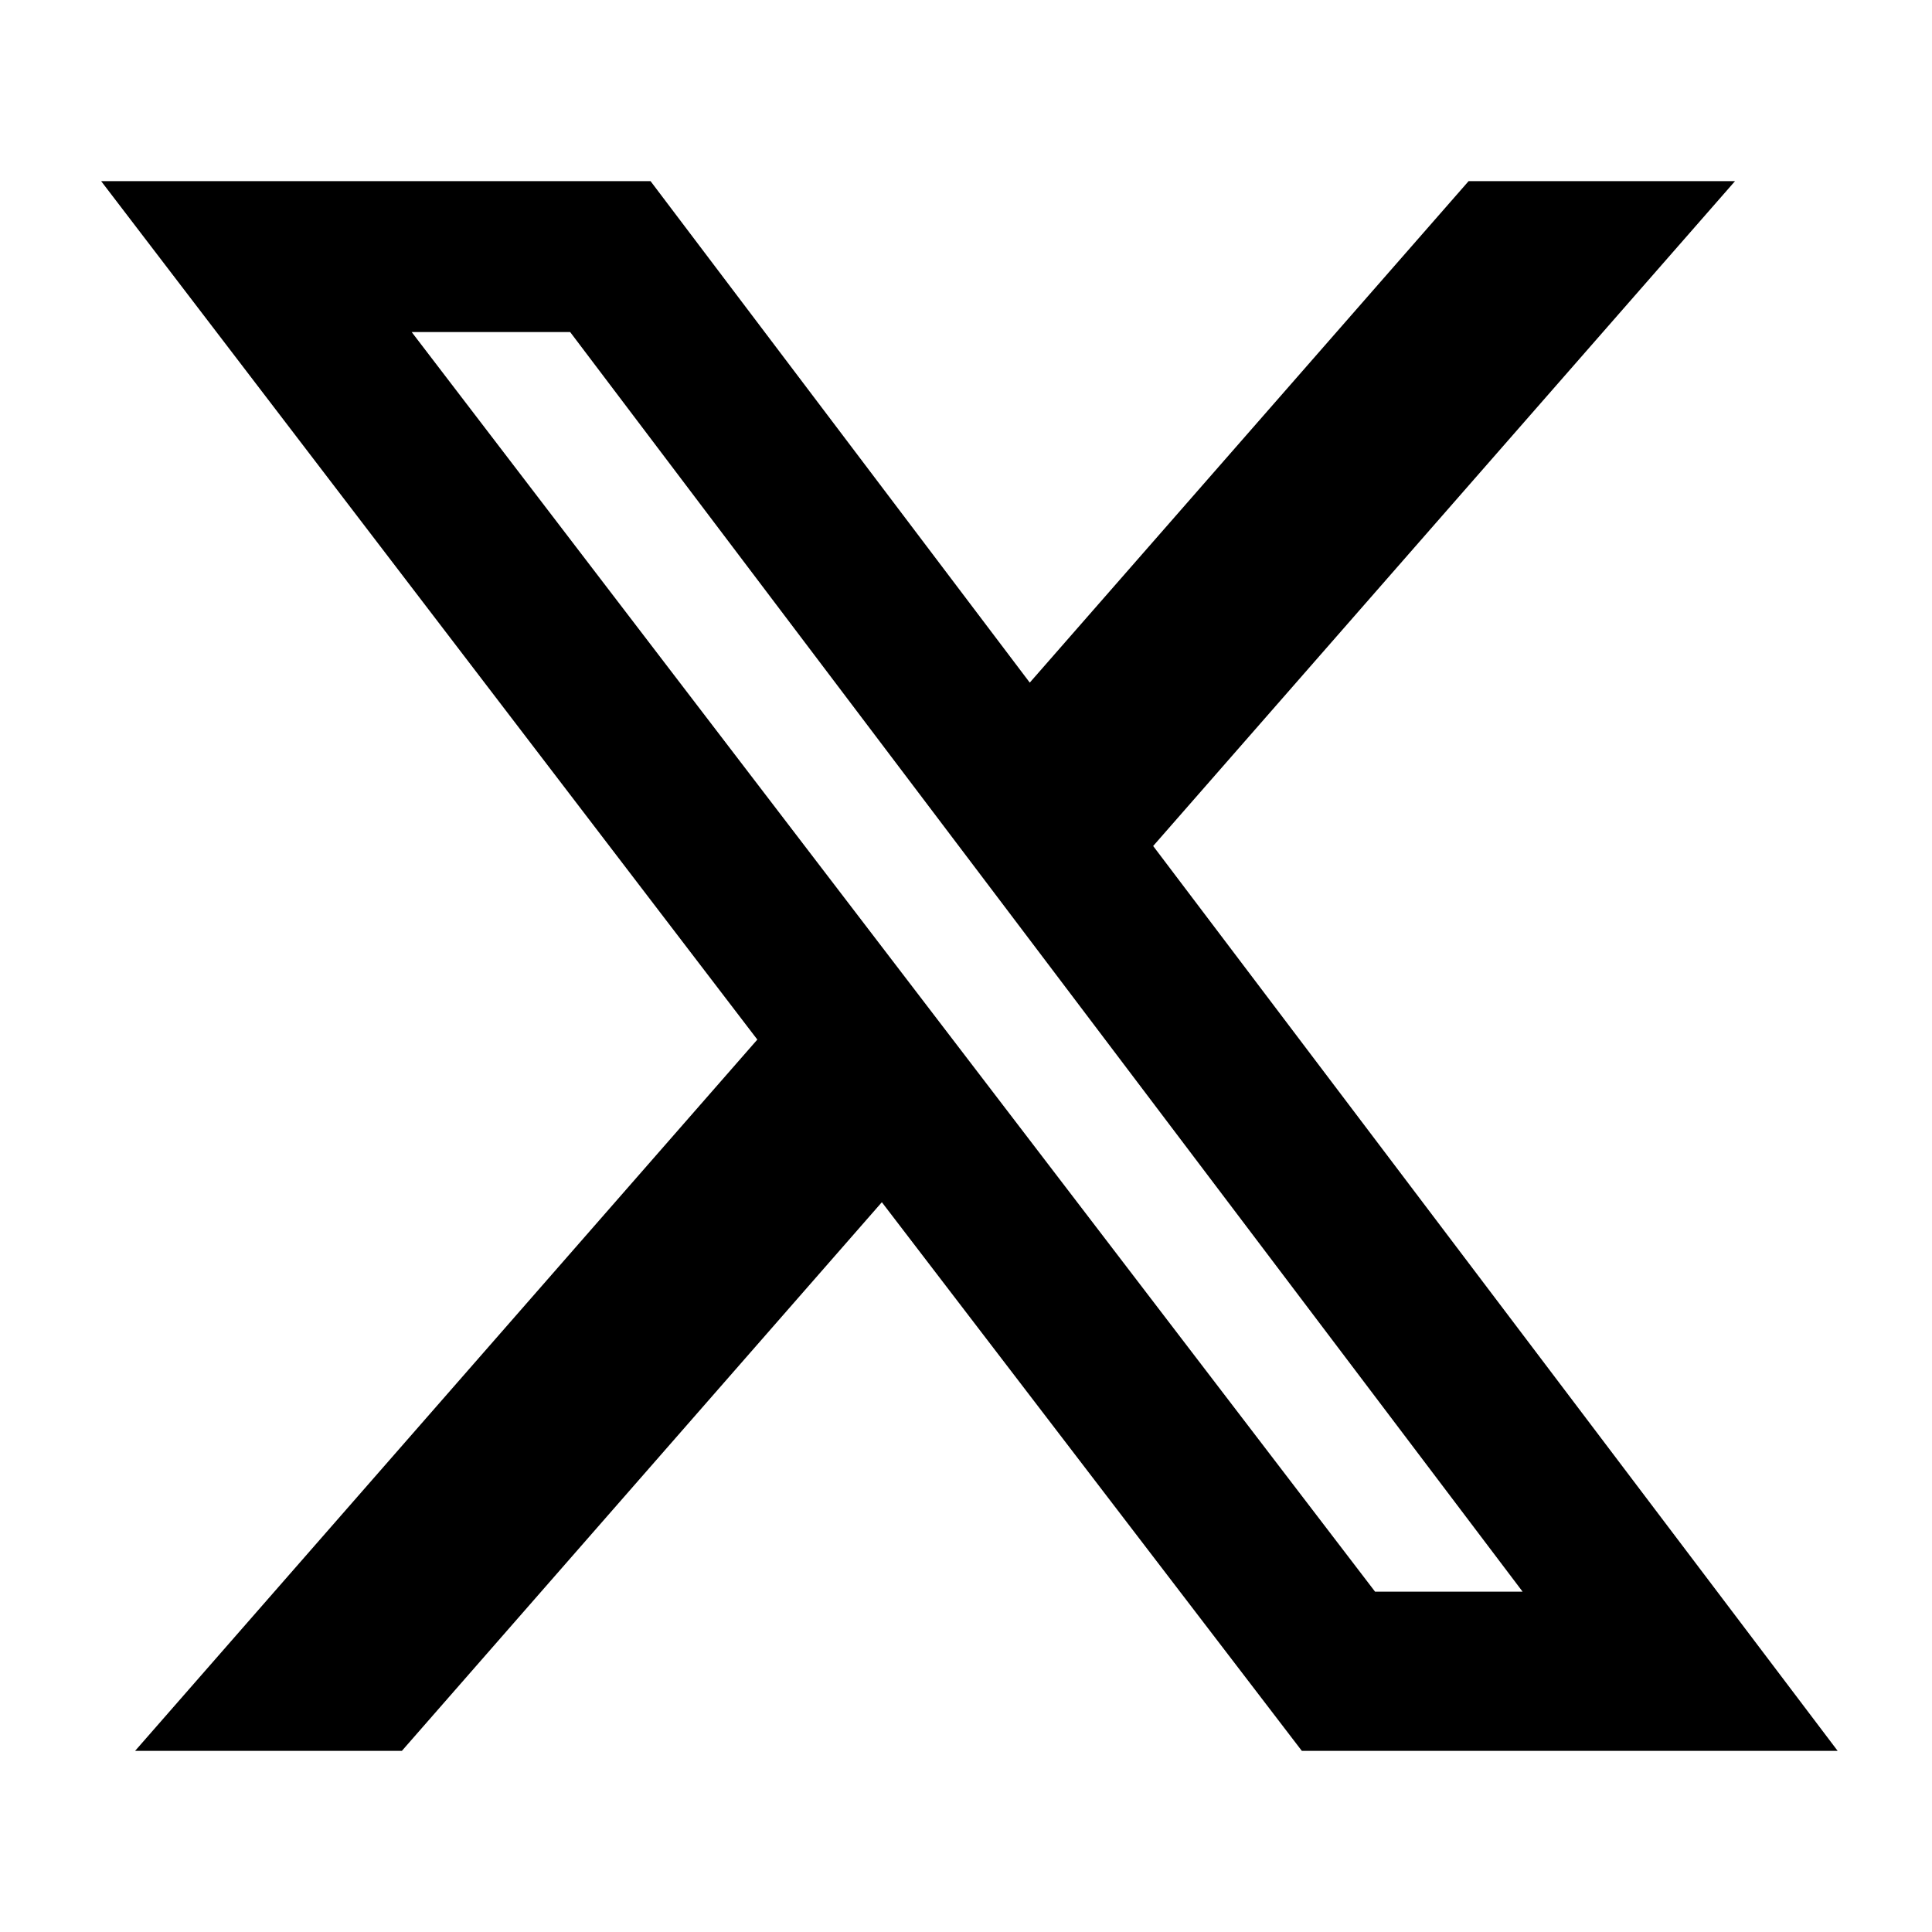
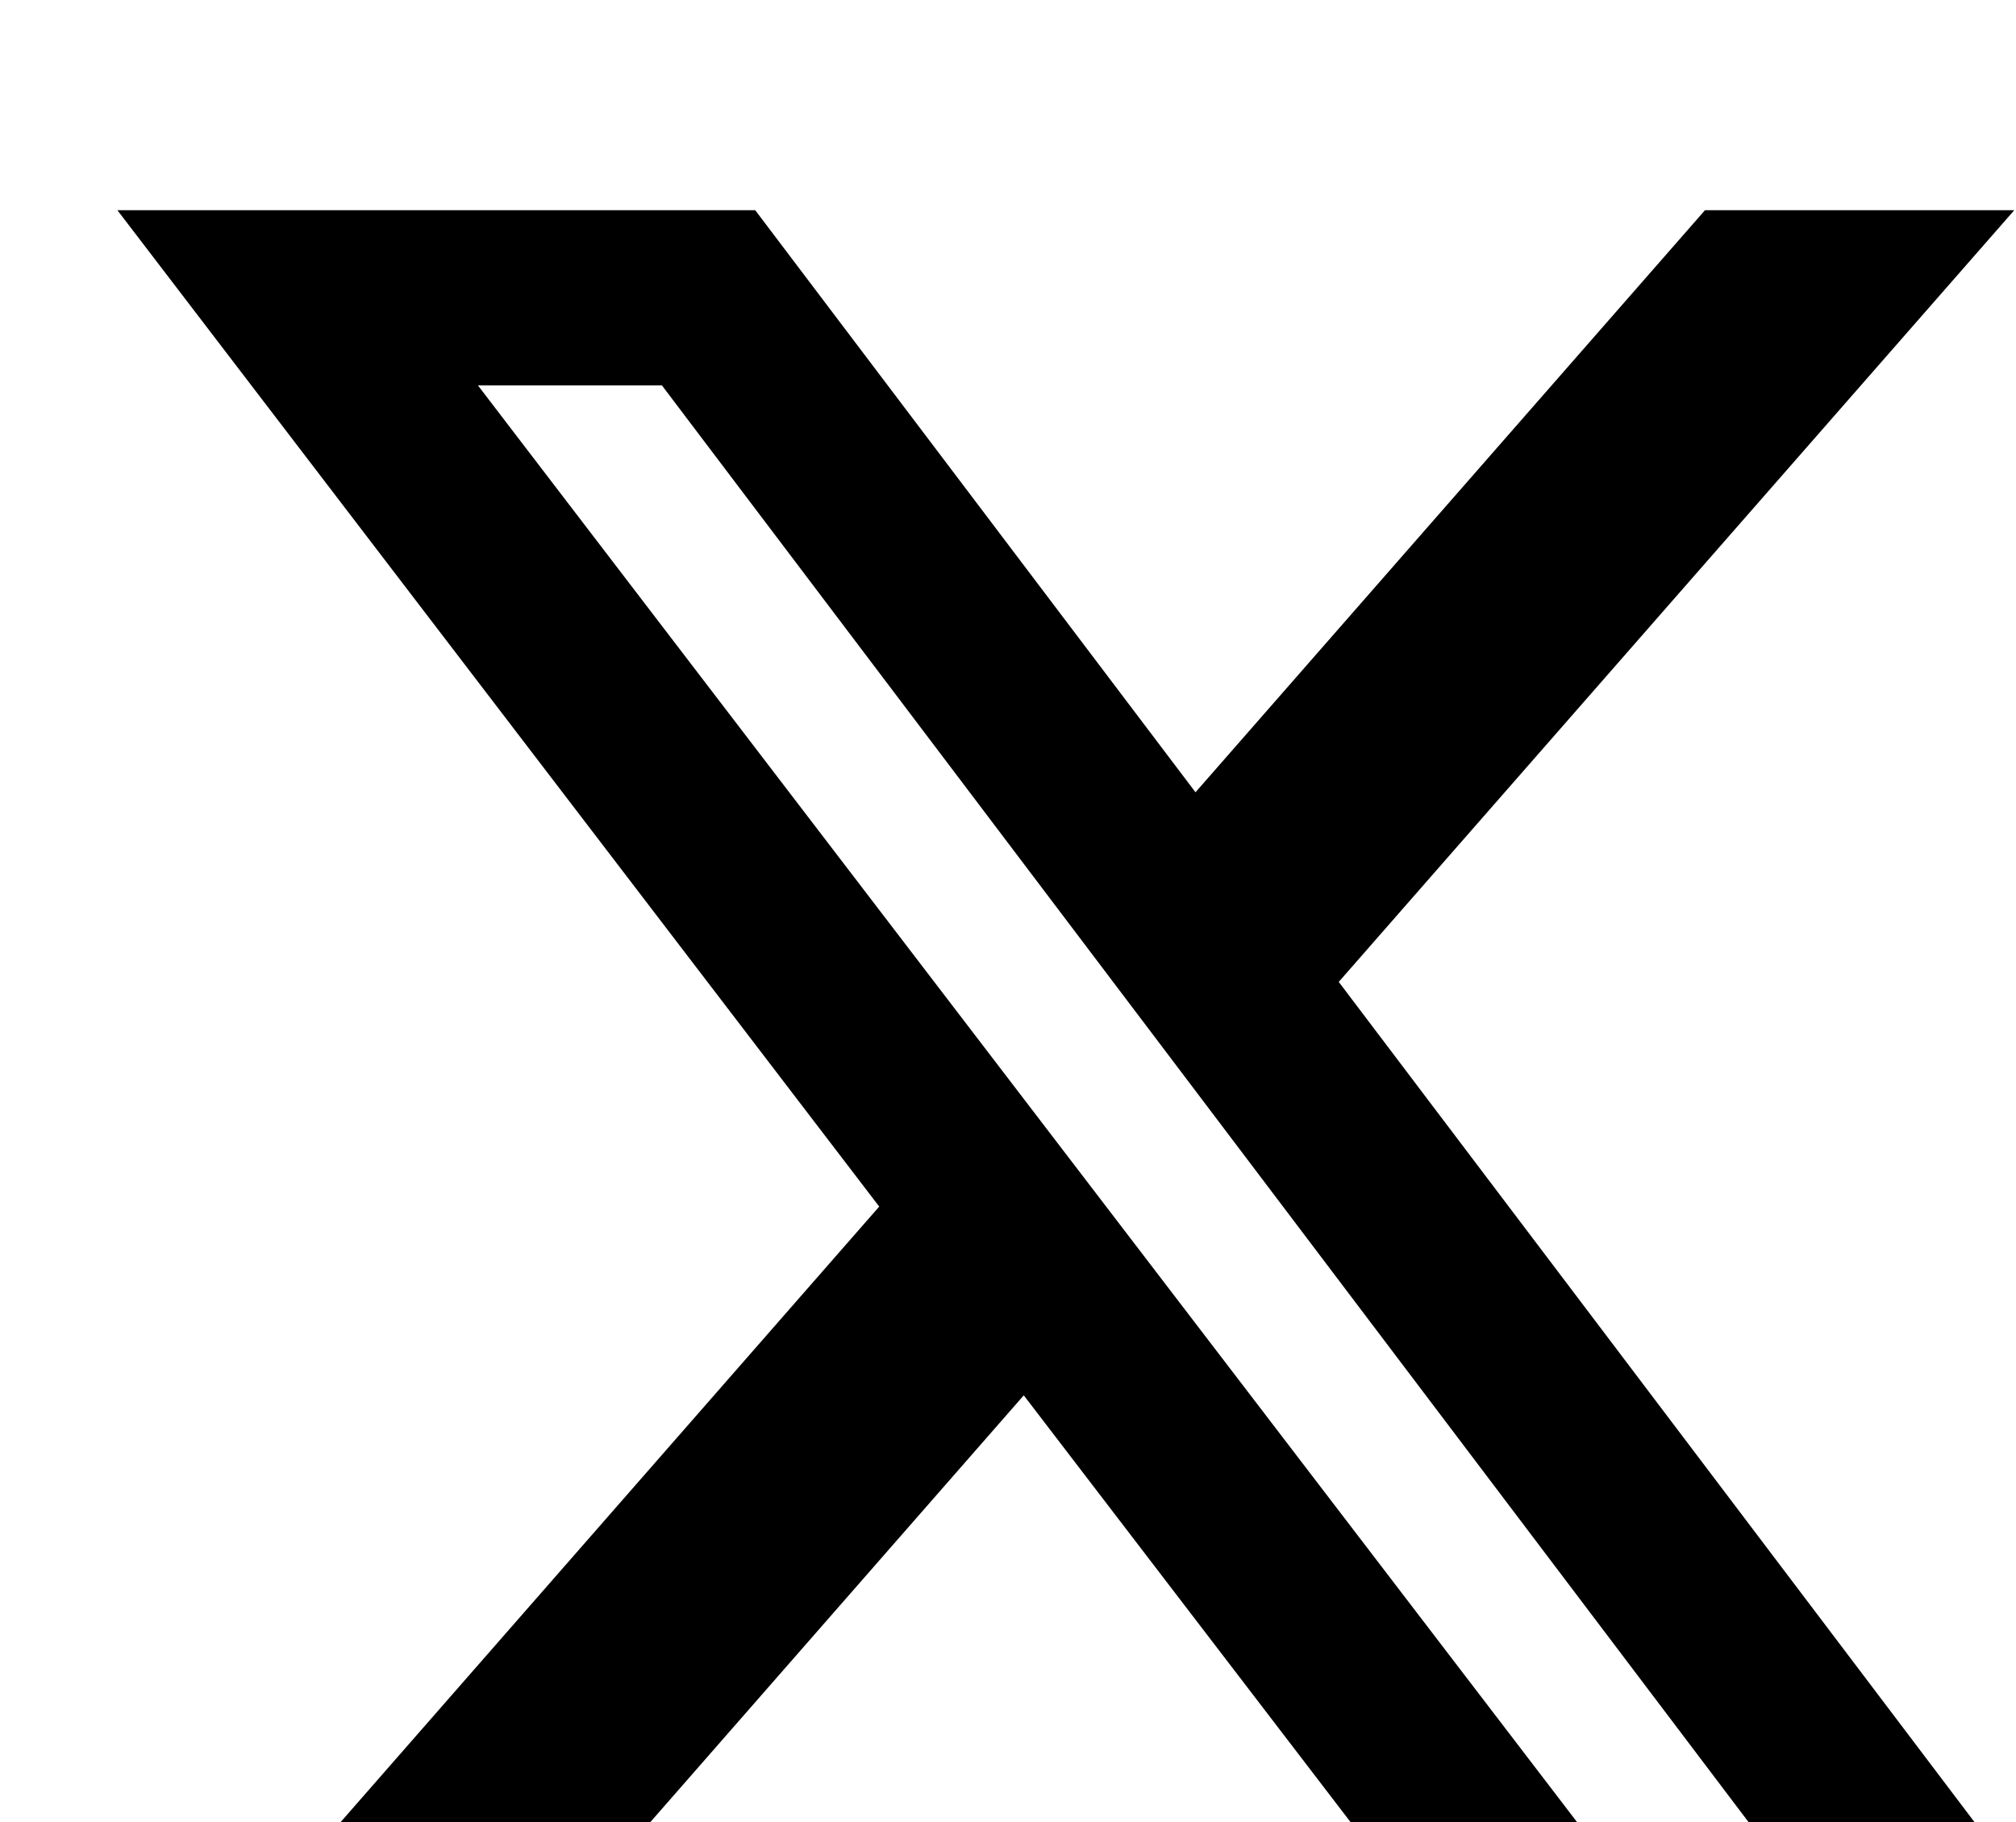
- <svg xmlns="http://www.w3.org/2000/svg" class="fab fa-fw fa-twitter-square" viewBox="0 0 512 512">
+ <svg xmlns="http://www.w3.org/2000/svg" class="fab fa-fw fa-twitter-square">
  <path d="M389.2 48h70.6L305.6 224.2 487 464H345L233.7 318.6 106.5 464H35.8L200.7 275.5 26.8 48H172.4L272.9 180.9 389.2 48zM364.4 421.8h39.1L151.1 88h-42L364.4 421.8z" />
</svg>
